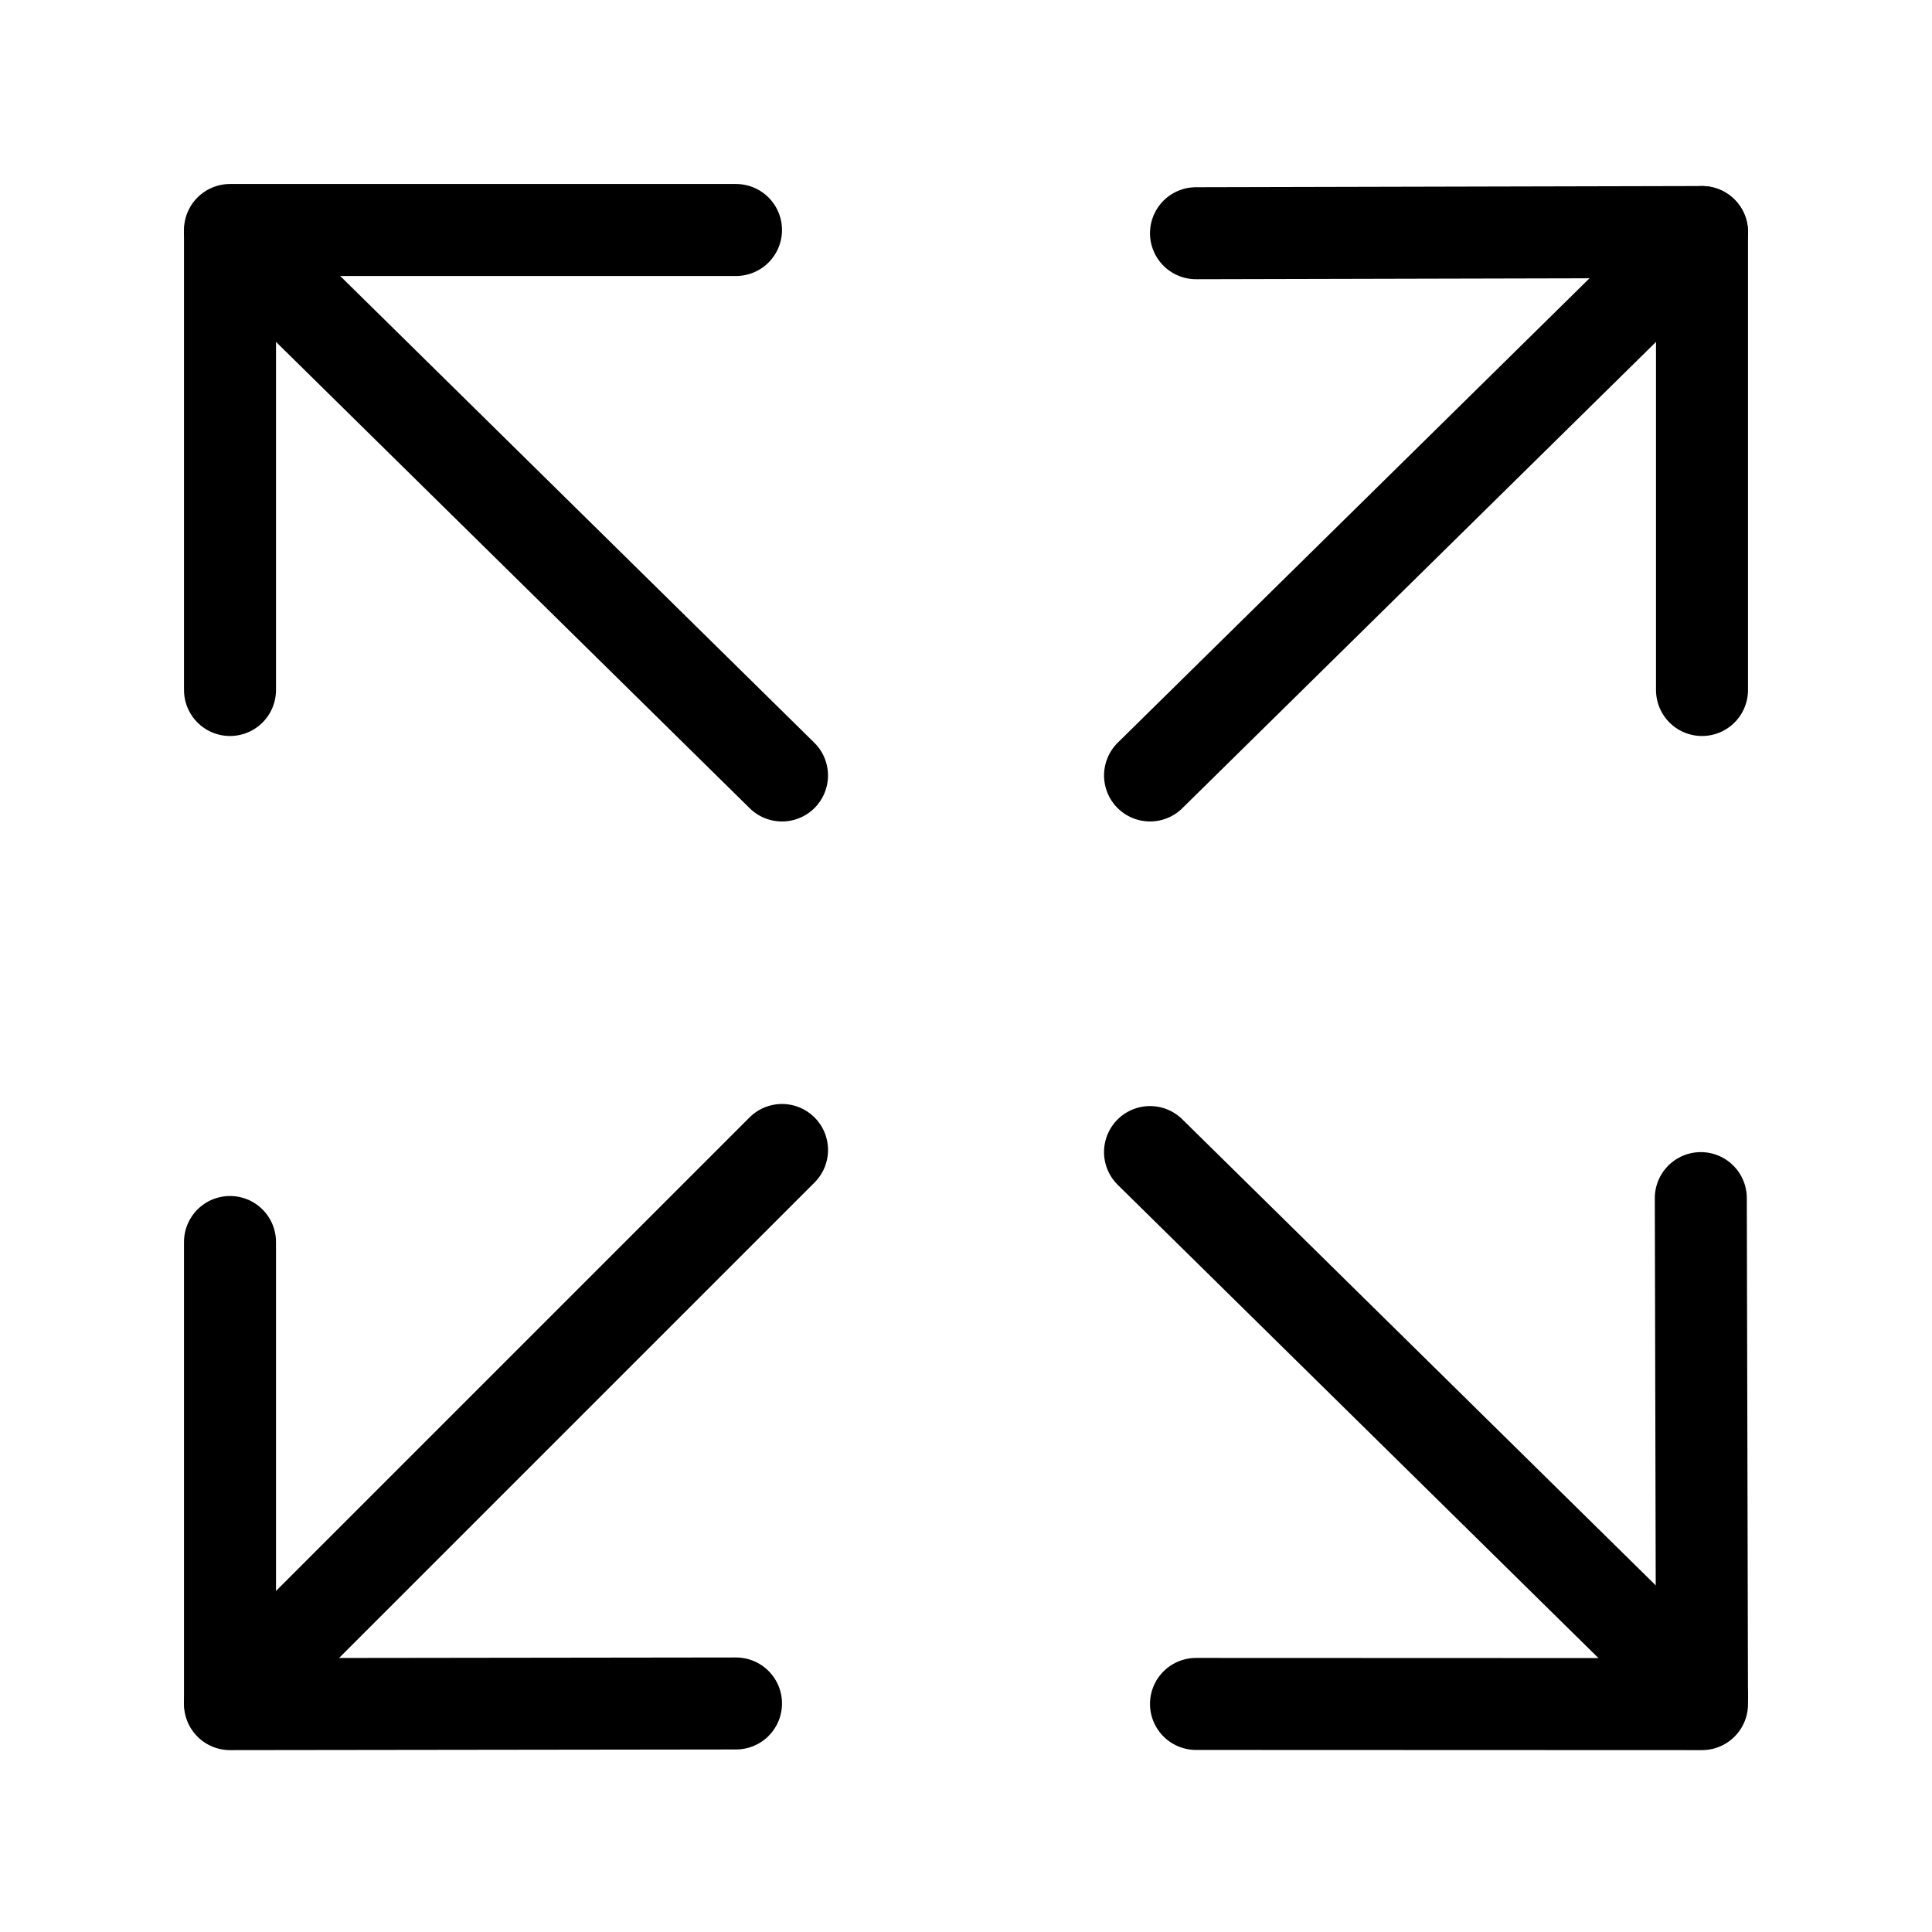
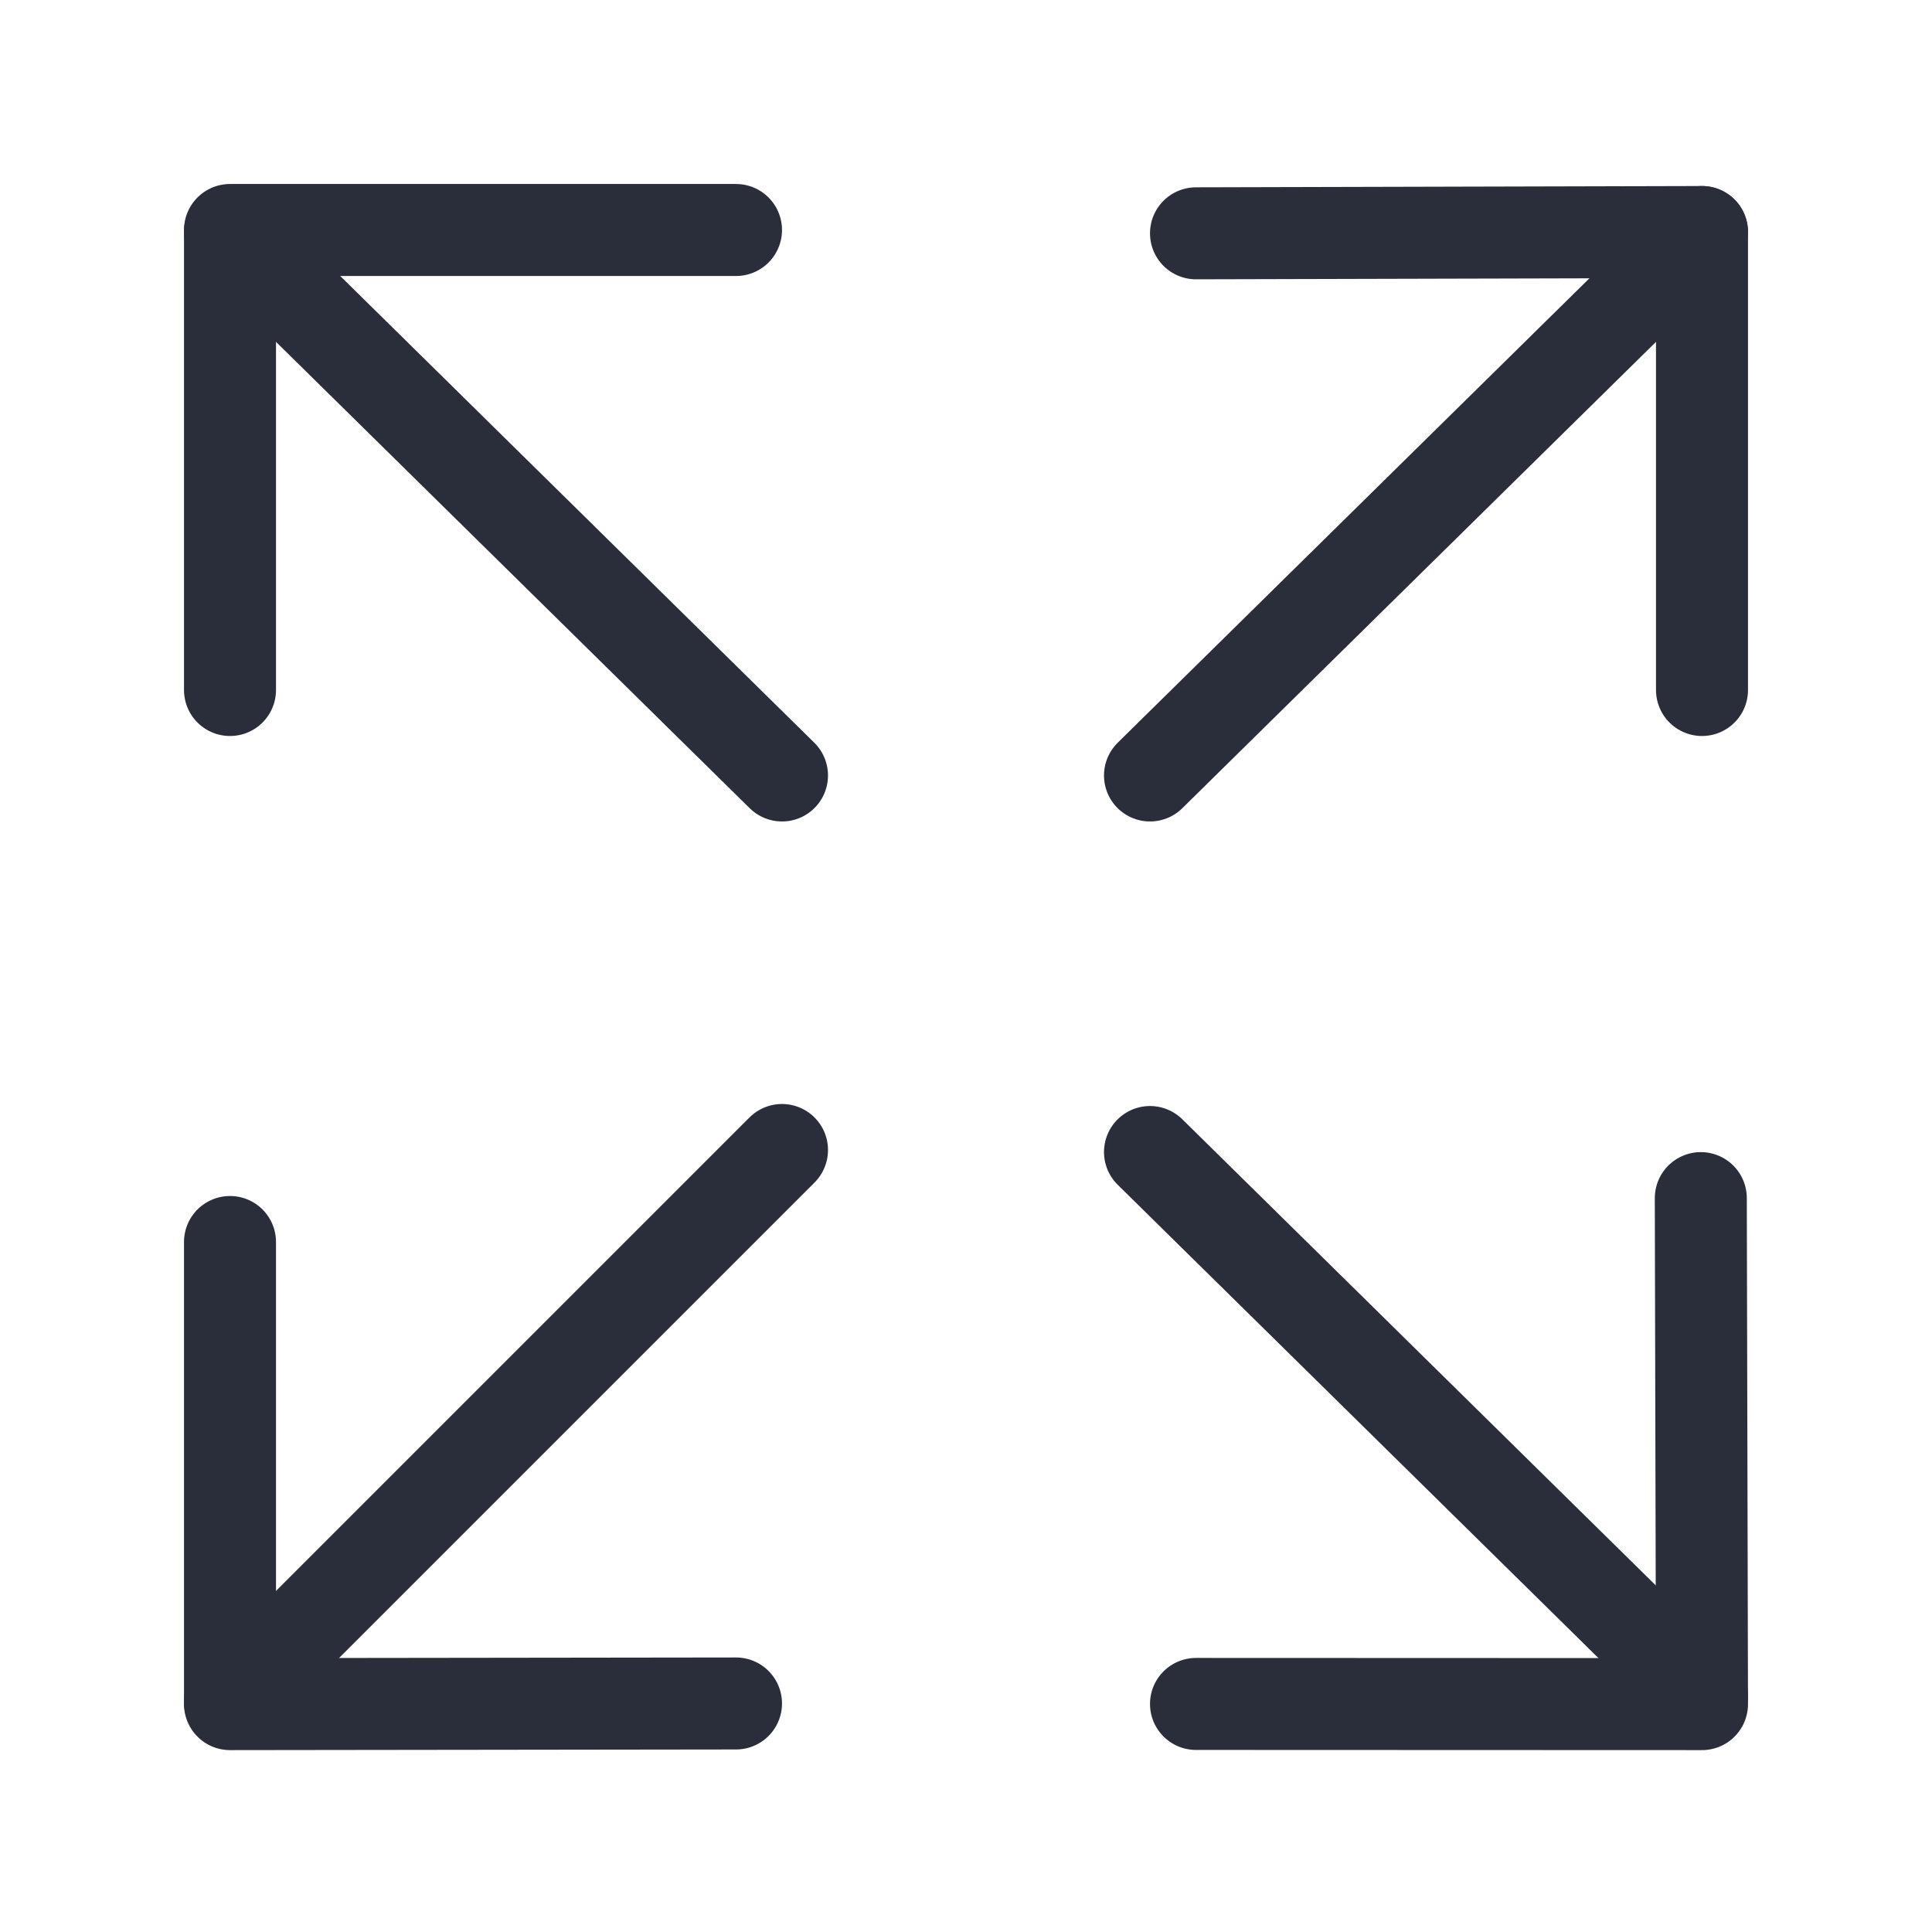
- <svg xmlns="http://www.w3.org/2000/svg" width="21" height="21" viewBox="0 0 21 21">
-   <g fill="none" fill-rule="evenodd" stroke="currentColor" stroke-linecap="round" stroke-linejoin="round" transform="translate(2 2)">
-     <polyline points="16.5 .522 16.5 5.5 11 5.487" transform="matrix(1 0 0 -1 0 6.022)" />
-     <line x1="13.533" x2="13.467" y1="-.734" y2="7.685" transform="rotate(45 13.5 3.476)" />
-     <polyline points="16.498 11.023 16.5 16.523 11 16.51" transform="matrix(0 1 1 0 -.023 .023)" />
-     <line x1="13.533" x2="13.467" y1="9.266" y2="17.685" transform="scale(1 -1) rotate(45 46.033 0)" />
-     <polyline points="5.75 .25 .75 .25 .75 5.75" transform="matrix(0 1 1 0 .25 -.25)" />
-     <line x1="3.533" x2="3.467" y1="-.734" y2="7.685" transform="scale(1 -1) rotate(45 11.891 0)" />
-     <polyline points="6 11.507 .5 11.5 .5 16.523" transform="matrix(1 0 0 -1 0 28.023)" />
-     <line x1="3.5" x2="3.5" y1="9.257" y2="17.743" transform="rotate(45 3.5 13.5)" />
+ <svg xmlns="http://www.w3.org/2000/svg" height="21" viewBox="0 0 21 21" width="21">
+   <g fill="none" fill-rule="evenodd" stroke="#2a2e3b" stroke-linecap="round" stroke-linejoin="round" transform="translate(2 2)">
+     <path d="m16.5 5.5v-4.978l-5.5.014" />
+     <path d="m16.5.522-6 5.907" />
+     <path d="m11 16.521 5.5.002-.013-5.5" />
+     <path d="m16.5 16.429-6-5.907" />
+     <path d="m.5 5.5v-5h5.5" />
+     <path d="m6.5 6.429-6-5.907" />
+     <path d="m6 16.516-5.5.007v-5.023" />
+     <path d="m6.5 10.5-6 6" />
  </g>
</svg>
